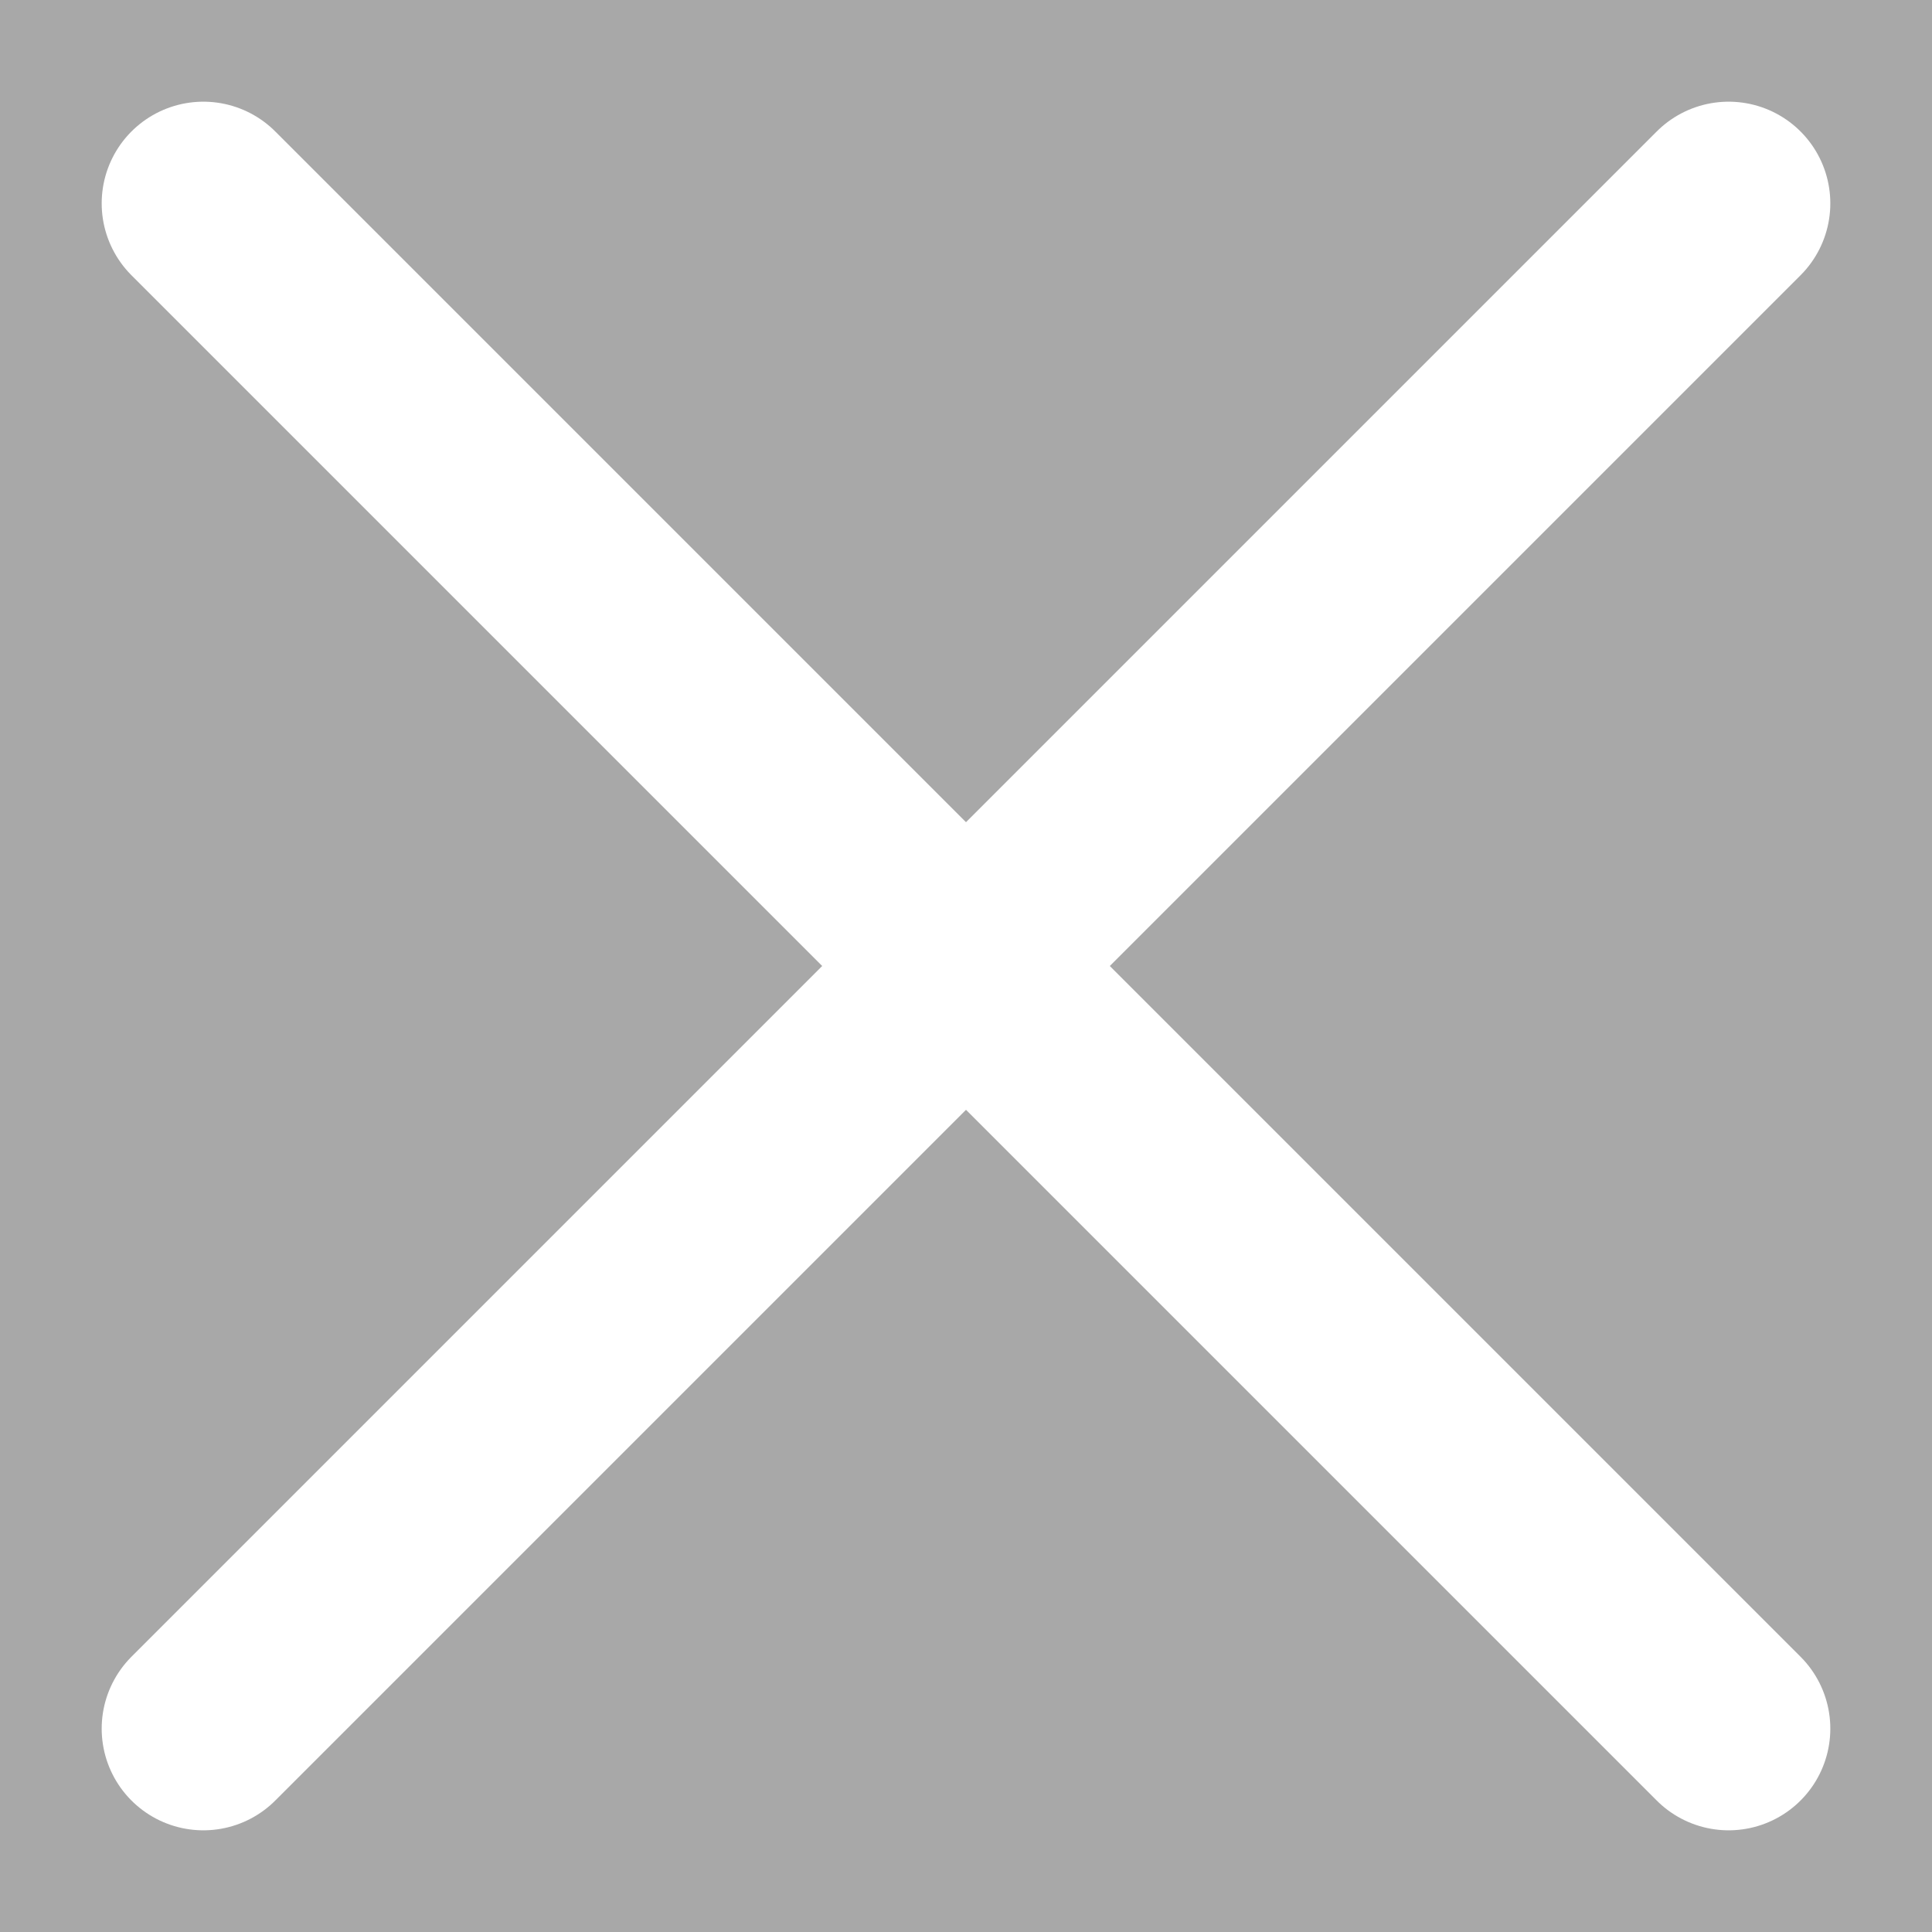
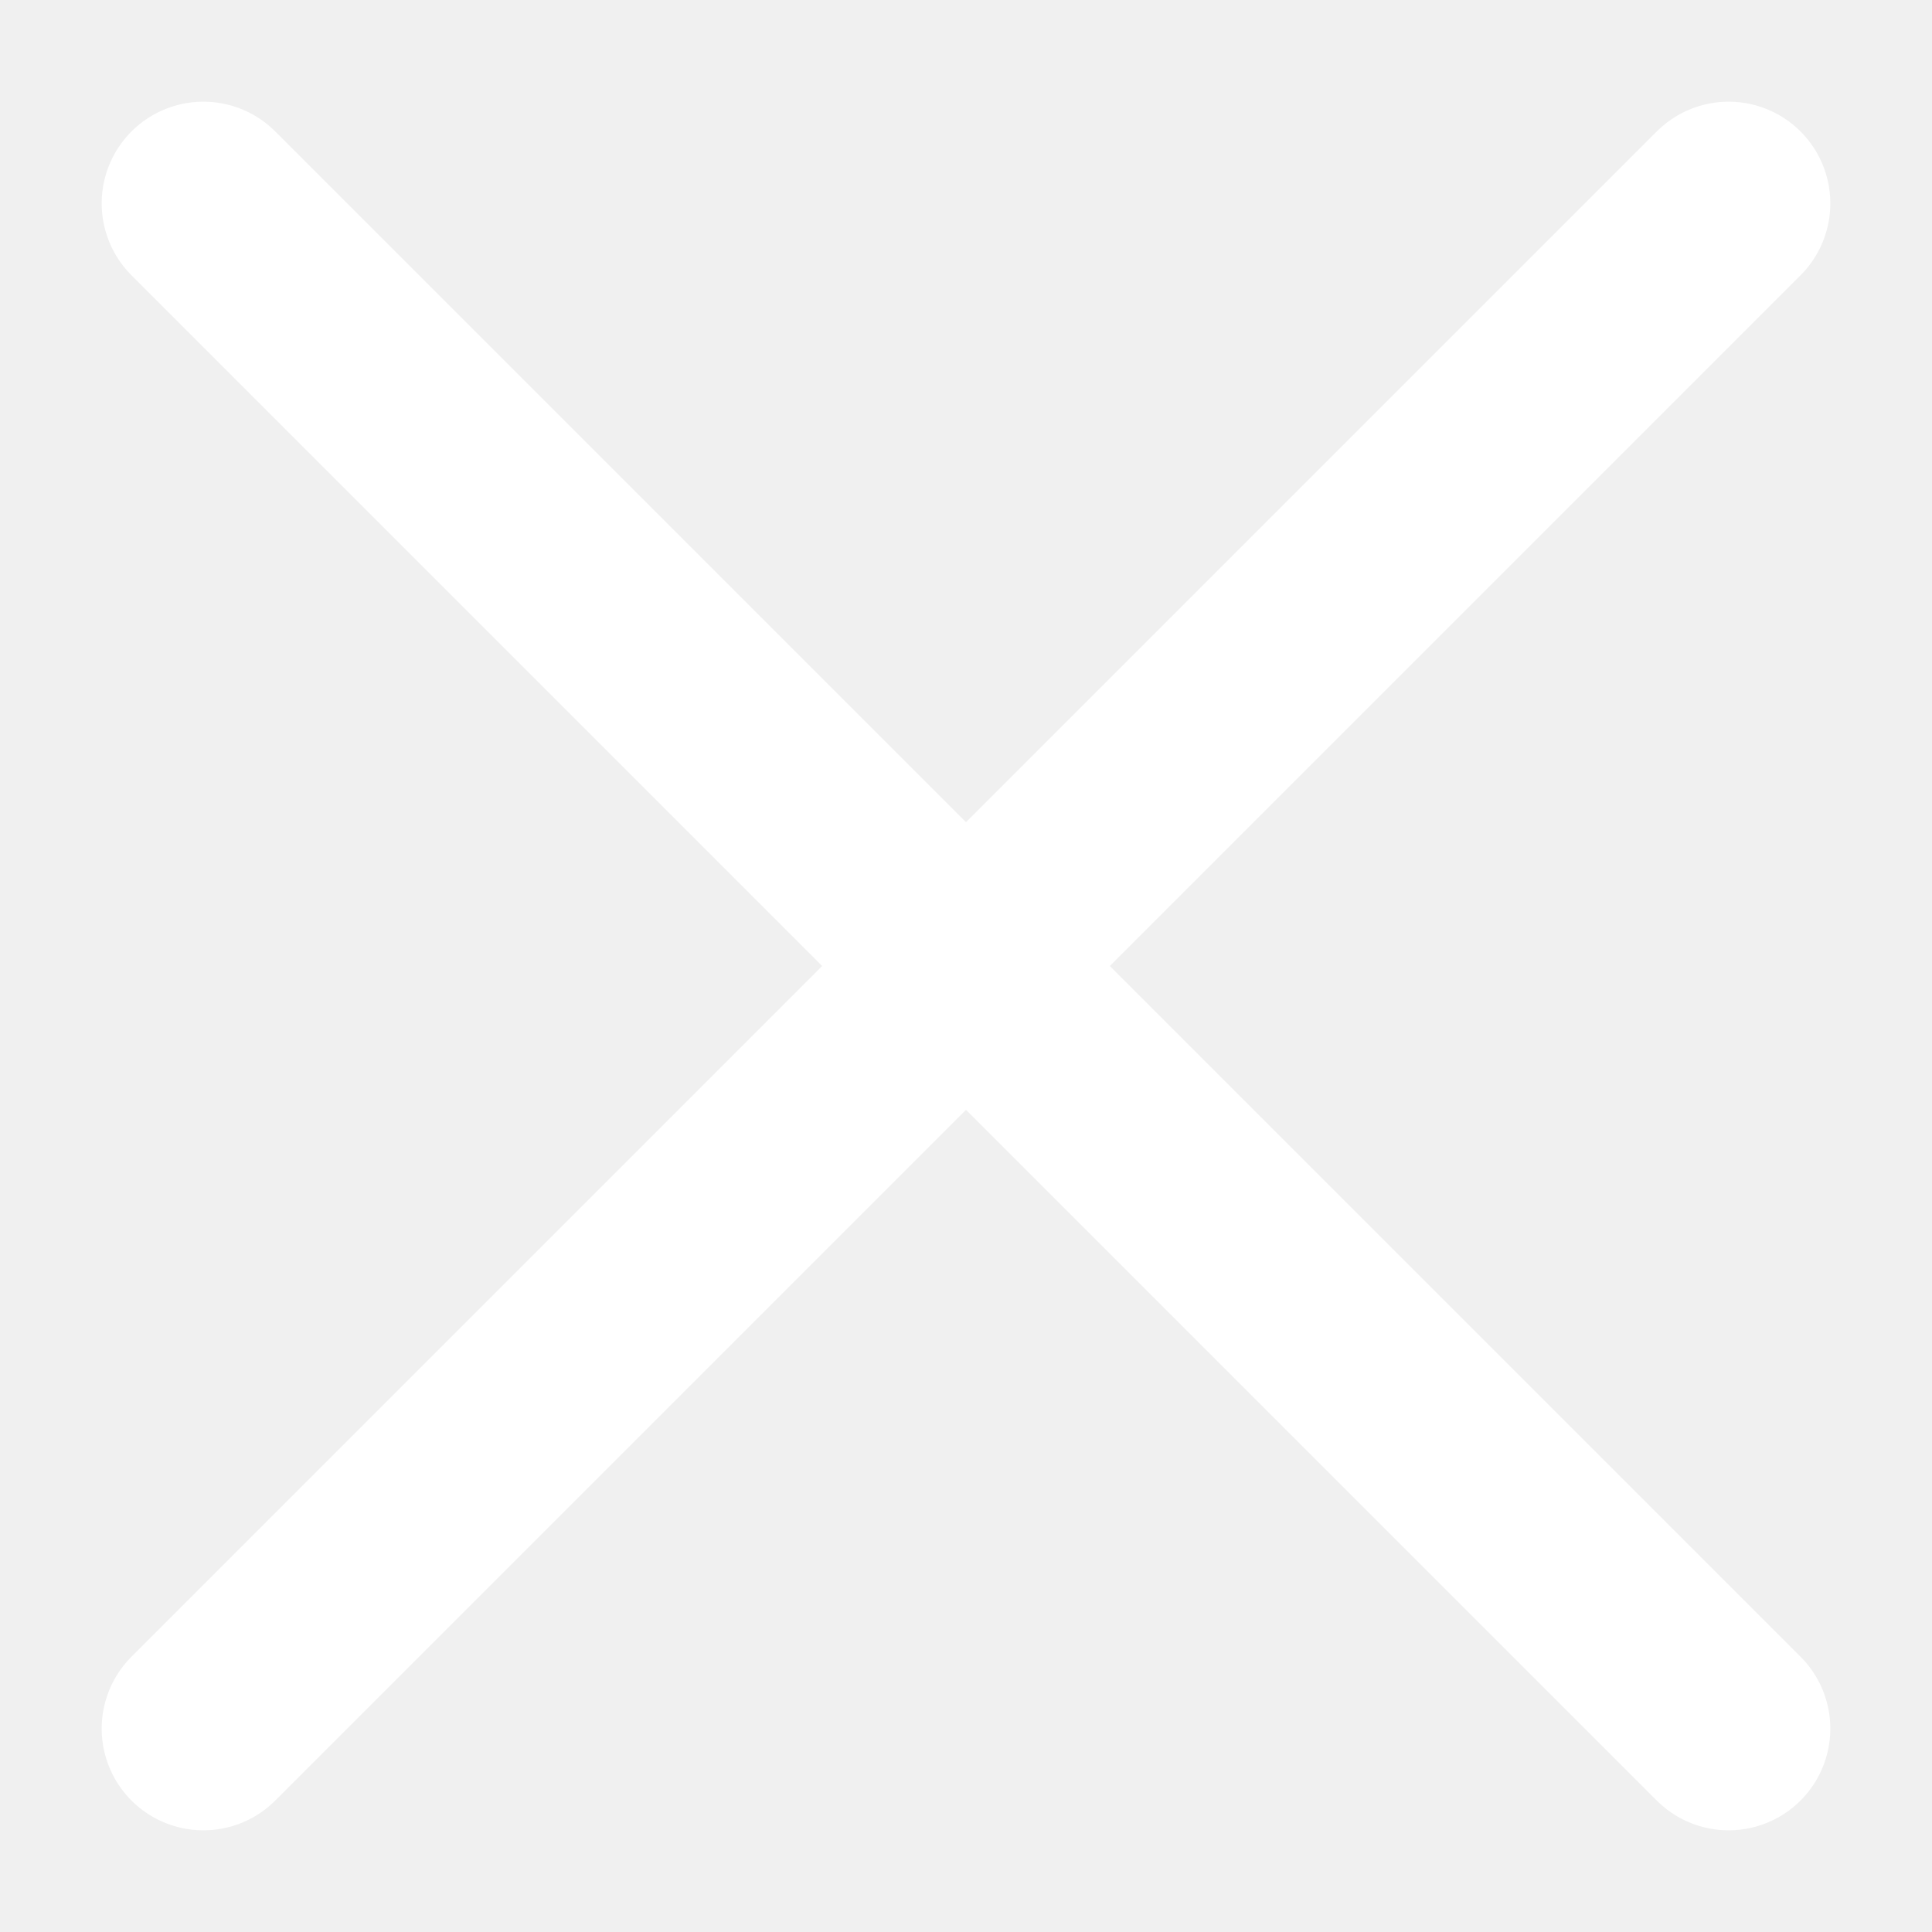
<svg xmlns="http://www.w3.org/2000/svg" width="19px" height="19px" viewBox="0 0 19 19" version="1.1">
  <g id="all" stroke="none" stroke-width="1" fill="none" fill-rule="evenodd">
    <g id="Bokmal-Home_for-all_open-Menu_V2" transform="translate(-18, -82)">
      <rect fill="none" x="0" y="0" width="1366" height="3501" />
-       <rect id="Rectangle-8" fill-opacity="0.3" fill="#000000" x="0" y="49" width="1366" height="3489" />
+       <rect id="Rectangle-8" fill-opacity="0.3" fill="none" x="0" y="49" width="1366" height="3489" />
      <g id="Menu_All_inner_open" transform="translate(-1, 47)">
        <g>
          <rect id="Rectangle" fill="none" x="0" y="3" width="579" height="3303" />
          <g id="x" transform="translate(19, 35)" stroke="#FFFFFF" stroke-linecap="round" stroke-linejoin="round" stroke-width="2">
            <g id="Shape">
              <g transform="translate(2, 2)">
                <path d="M15,0 L0,15" />
                <path d="M0,0 L15,15" />
              </g>
            </g>
          </g>
        </g>
      </g>
    </g>
  </g>
</svg>
